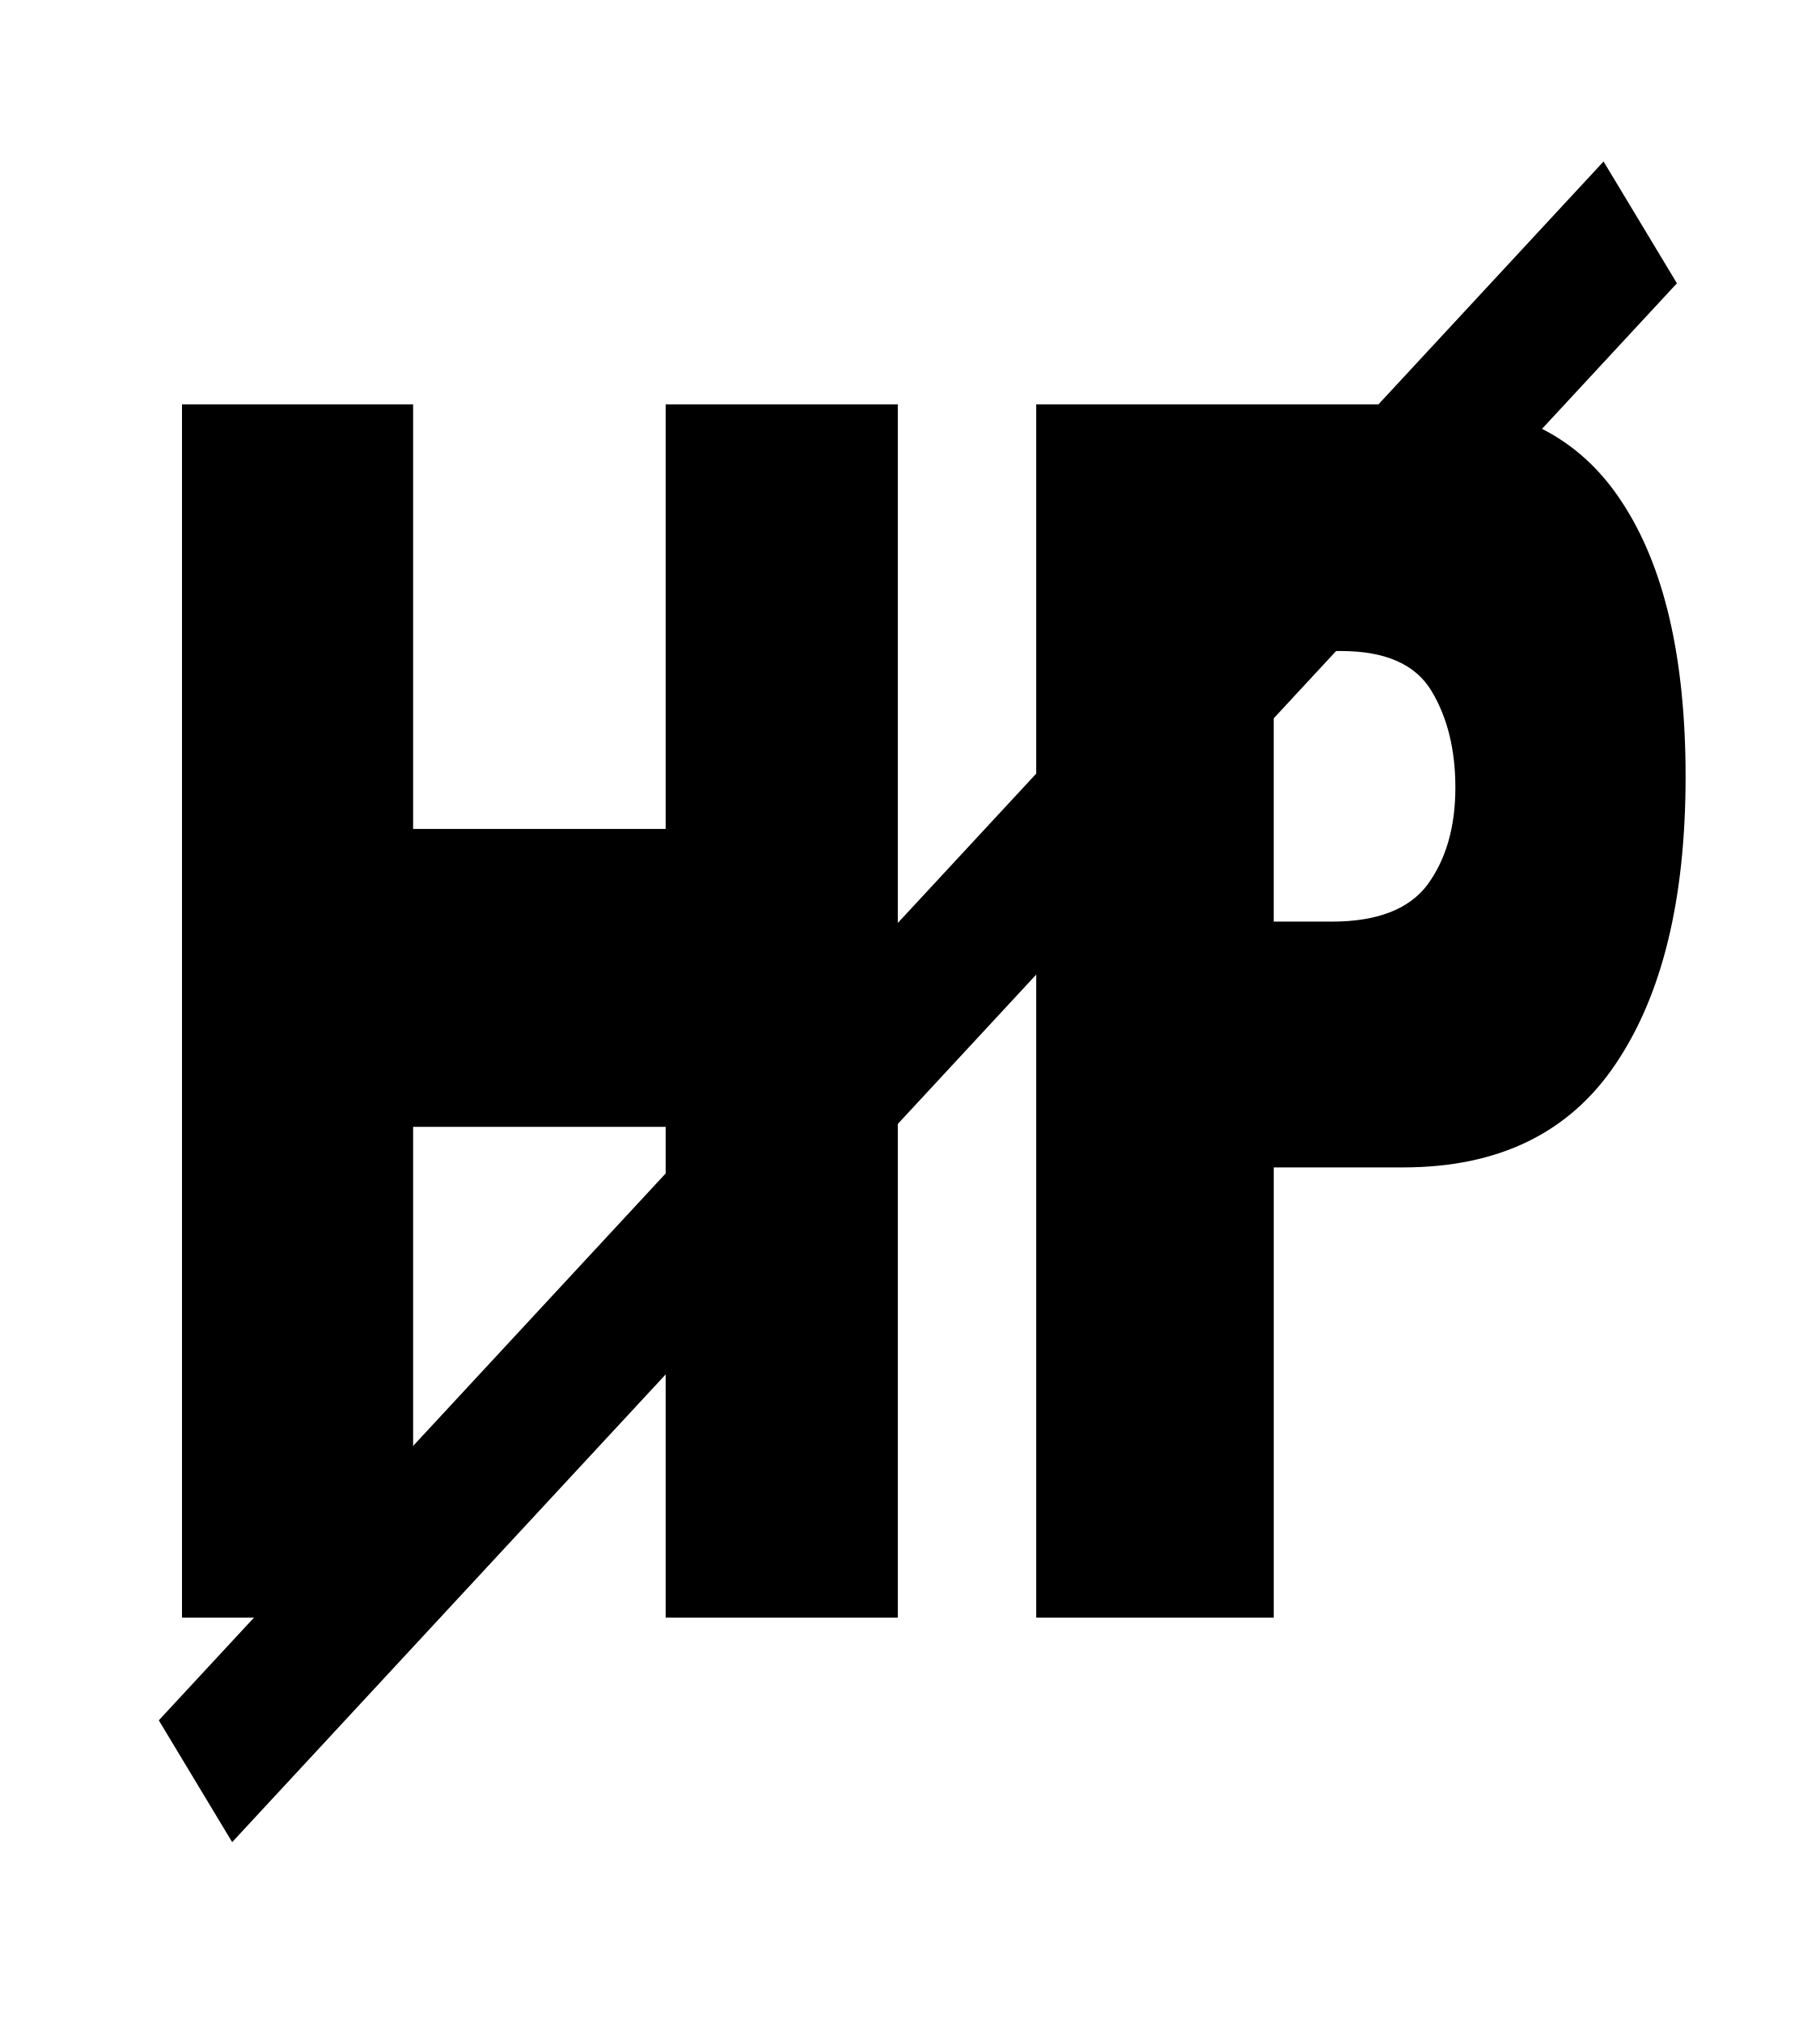
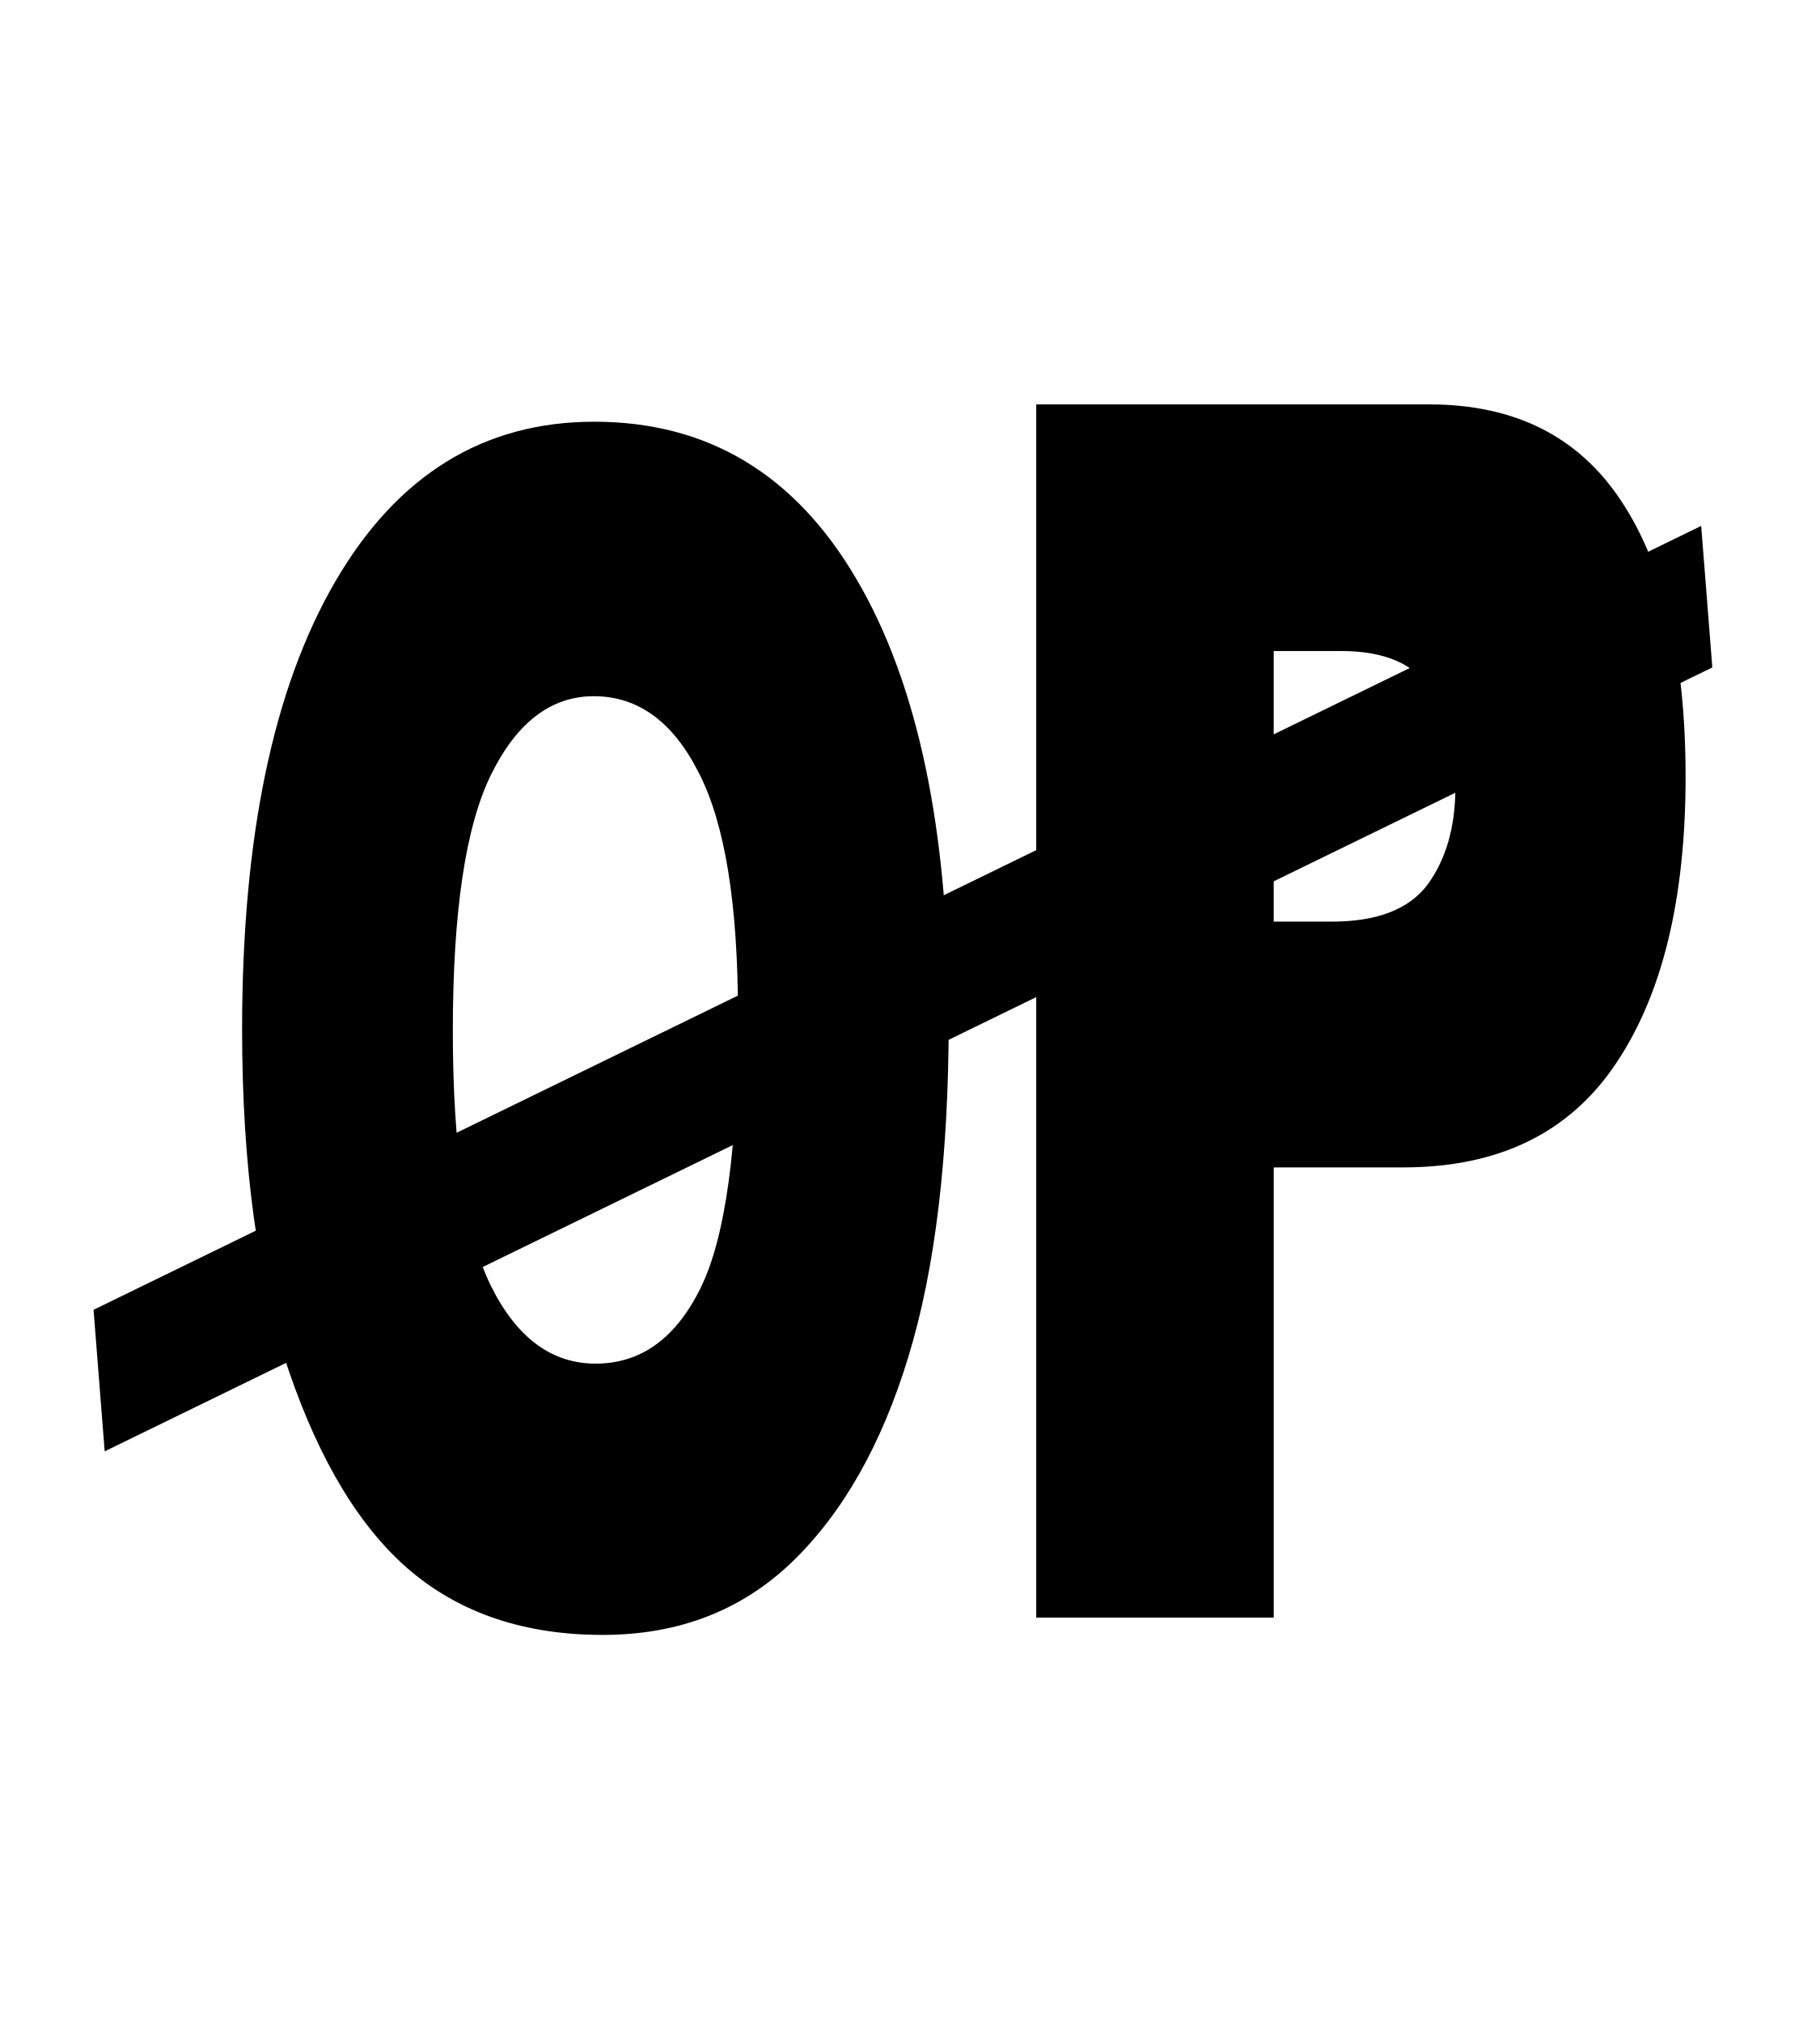
- <svg xmlns="http://www.w3.org/2000/svg" version="1.1" id="Layer_1" x="0px" y="0px" viewBox="0 0 180 200" xml:space="preserve" width="180" height="200">
+ <svg xmlns="http://www.w3.org/2000/svg" height="200" width="180" xml:space="preserve" viewBox="0 0 180 200" y="0px" x="0px" id="Layer_1" version="1.1">
  <defs id="defs13" />
-   <style type="text/css" id="style3">
+   <style id="style3" type="text/css">
	.st0{font-family:"Arial Black", "Arial Bold", Gadget, sans-serif;}
	.st1{font-size:118.401px;}
	
		.st2{fill-rule:evenodd;clip-rule:evenodd;fill:none;stroke:#000000;stroke-width:18.986;stroke-linecap:round;stroke-miterlimit:10;}
</style>
-   <flowRoot xml:space="preserve" id="flowRoot3336" style="fill:black;stroke:none;stroke-opacity:1;stroke-width:1px;stroke-linejoin:miter;stroke-linecap:butt;fill-opacity:1;font-family:Arial;font-style:normal;font-weight:900;font-size:40px;line-height:125%;letter-spacing:0px;word-spacing:0px;-inkscape-font-specification:'Arial, Heavy';font-stretch:normal;font-variant:normal;text-anchor:middle;text-align:center;writing-mode:lr">
+   <flowRoot style="font-style:normal;font-variant:normal;font-weight:900;font-stretch:normal;line-height:0.01%;font-family:Arial;-inkscape-font-specification:'Arial, Heavy';text-align:center;letter-spacing:0px;word-spacing:0px;writing-mode:lr-tb;text-anchor:middle;fill:#000000;fill-opacity:1;stroke:none;stroke-width:1px;stroke-linecap:butt;stroke-linejoin:miter;stroke-opacity:1" id="flowRoot3336" xml:space="preserve">
    <flowRegion id="flowRegion3338">
-       <rect id="rect3340" width="142.589" height="86.721" x="17.511" y="69.919" />
+       <rect y="69.919" x="17.511" height="86.721" width="142.589" id="rect3340" />
    </flowRegion>
-     <flowPara id="flowPara3342" />
+     <flowPara style="font-size:40px;line-height:1.25" id="flowPara3342"> </flowPara>
  </flowRoot>
-   <g transform="scale(0.8142779,1.228082)" style="font-style:normal;font-variant:normal;font-weight:900;font-stretch:normal;font-size:136.505px;line-height:125%;font-family:Arial;-inkscape-font-specification:'Arial, Heavy';text-align:center;letter-spacing:0px;word-spacing:0px;writing-mode:lr-tb;text-anchor:middle;fill:#000000;fill-opacity:1;stroke:none;stroke-width:1px;stroke-linecap:butt;stroke-linejoin:miter;stroke-opacity:1" id="text3344">
-     <path d="m 22.105,32.571 28.071,0 0,34.193 30.674,0 0,-34.193 28.195,0 0,97.713 -28.195,0 0,-39.525 -30.674,0 0,39.525 -28.071,0 0,-97.713 z" id="path4222" />
-     <path d="m 125.858,32.571 47.741,0 q 15.597,0 23.332,7.798 7.798,7.798 7.798,22.195 0,14.797 -8.496,23.129 -8.432,8.332 -25.804,8.332 l -15.723,0 0,36.259 -28.847,0 0,-97.713 z m 28.847,41.658 7.037,0 q 8.306,0 11.666,-2.999 3.36,-3.066 3.36,-7.798 0,-4.599 -2.916,-7.798 -2.916,-3.199 -10.968,-3.199 l -8.179,0 0,21.796 z" id="path4224" />
+   <g id="text3344" style="font-style:normal;font-variant:normal;font-weight:900;font-stretch:normal;font-size:136.505px;line-height:125%;font-family:Arial;-inkscape-font-specification:'Arial, Heavy';text-align:center;letter-spacing:0px;word-spacing:0px;writing-mode:lr-tb;text-anchor:middle;fill:#000000;fill-opacity:1;stroke:none;stroke-width:1px;stroke-linecap:butt;stroke-linejoin:miter;stroke-opacity:1" transform="scale(0.8142779,1.228082)">
+     <path id="path4224" d="m 125.858,32.571 47.741,0 q 15.597,0 23.332,7.798 7.798,7.798 7.798,22.195 0,14.797 -8.496,23.129 -8.432,8.332 -25.804,8.332 l -15.723,0 0,36.259 -28.847,0 0,-97.713 z m 28.847,41.658 7.037,0 q 8.306,0 11.666,-2.999 3.36,-3.066 3.36,-7.798 0,-4.599 -2.916,-7.798 -2.916,-3.199 -10.968,-3.199 l -8.179,0 0,21.796 z" />
+     <path id="path1726" style="font-size:126.849px;font-family:'Arial Black', 'Arial Bold', Gadget, sans-serif" d="m 29.405,82.887 q 0,-23.139 11.3,-36.03 11.3,-12.891 31.471,-12.891 20.679,0 31.866,12.698 11.187,12.633 11.187,35.45 0,16.565 -4.916,27.2 -4.859,10.571 -14.125,16.5 -9.21,5.865 -22.996,5.865 -14.012,0 -23.222,-5.092 Q 40.818,121.495 35.112,110.474 29.405,99.452 29.405,82.887 Z m 25.595,0.129 q 0,14.309 4.633,20.561 4.69,6.252 12.713,6.252 8.249,0 12.769,-6.123 4.52,-6.123 4.52,-21.979 0,-13.342 -4.746,-19.465 -4.69,-6.188 -12.769,-6.188 -7.741,0 -12.43,6.252 -4.69,6.252 -4.69,20.69 z" />
  </g>
-   <rect style="fill:#000000" id="rect3352" width="210.216" height="14.065" x="-77.368" y="132.388" transform="matrix(0.6797177,-0.7334738,0.5158677,0.8566683,0,0)" ry="0" />
+   <rect ry="0" transform="matrix(0.8988189,-0.4383202,0.07841617,0.9969207,0,0)" y="129.513" x="-1.005" height="14.043" width="176.895" id="rect3352" style="fill:#000000;stroke-width:0.917" />
</svg>
